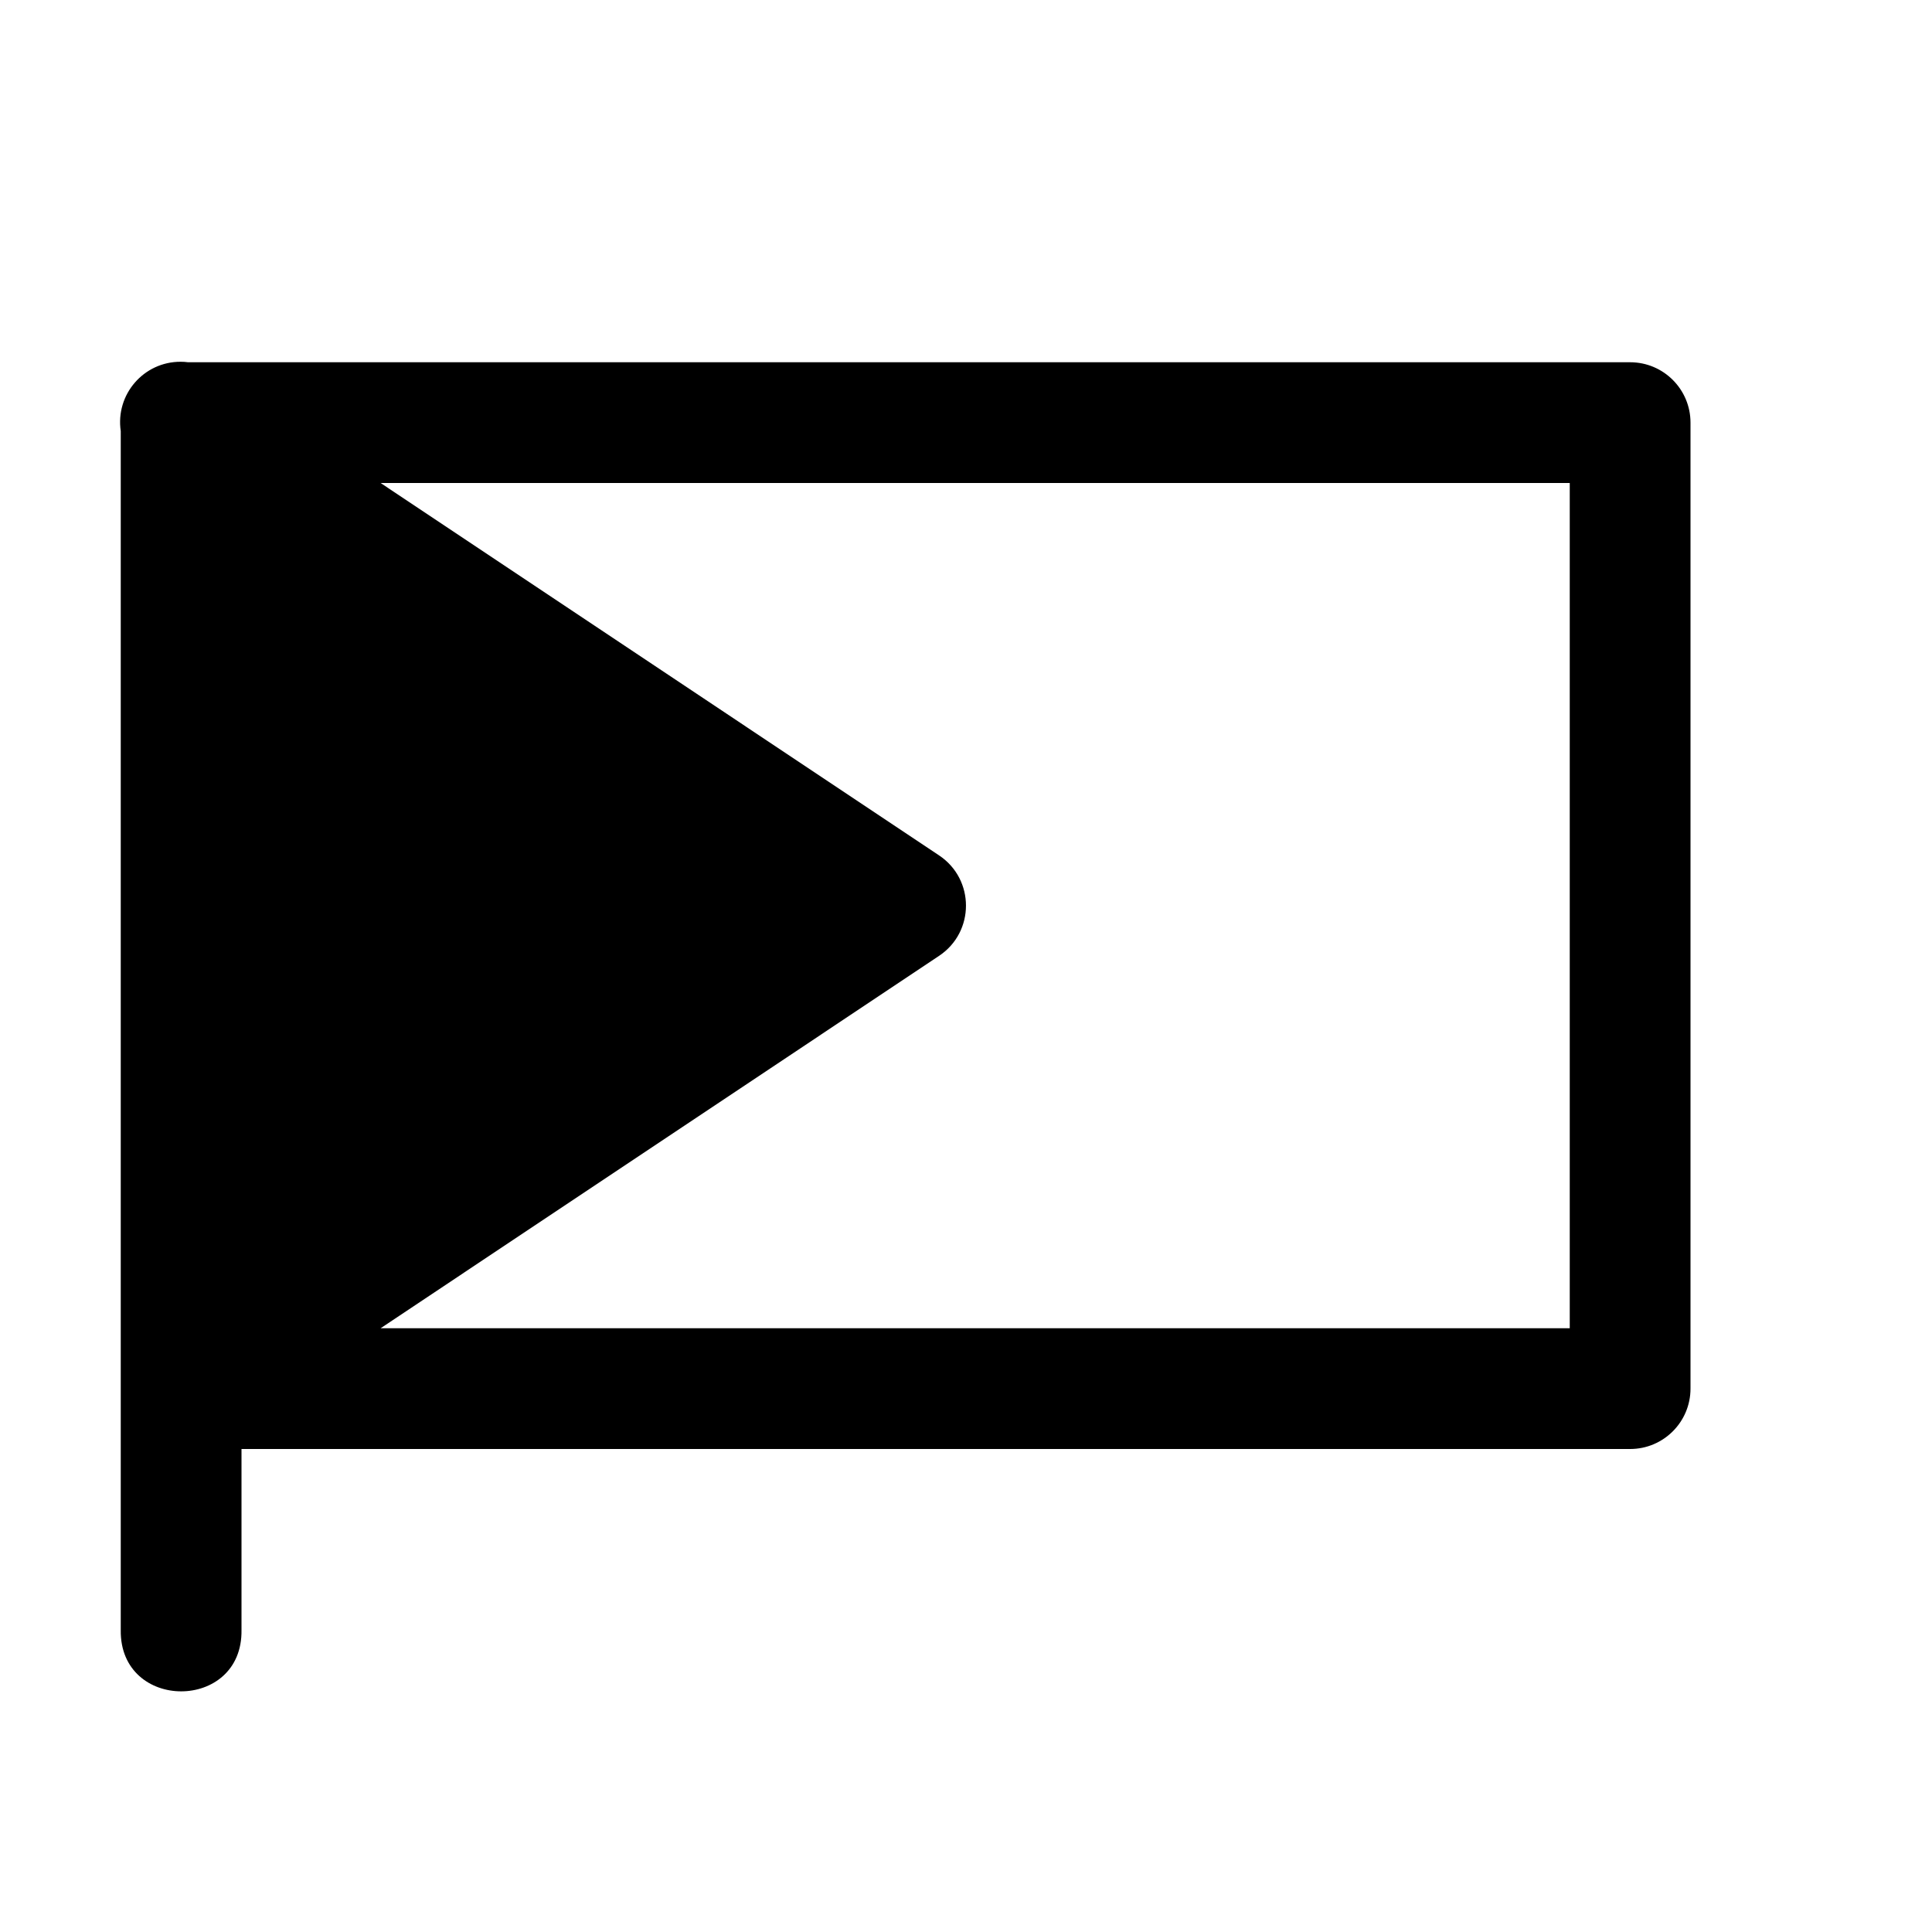
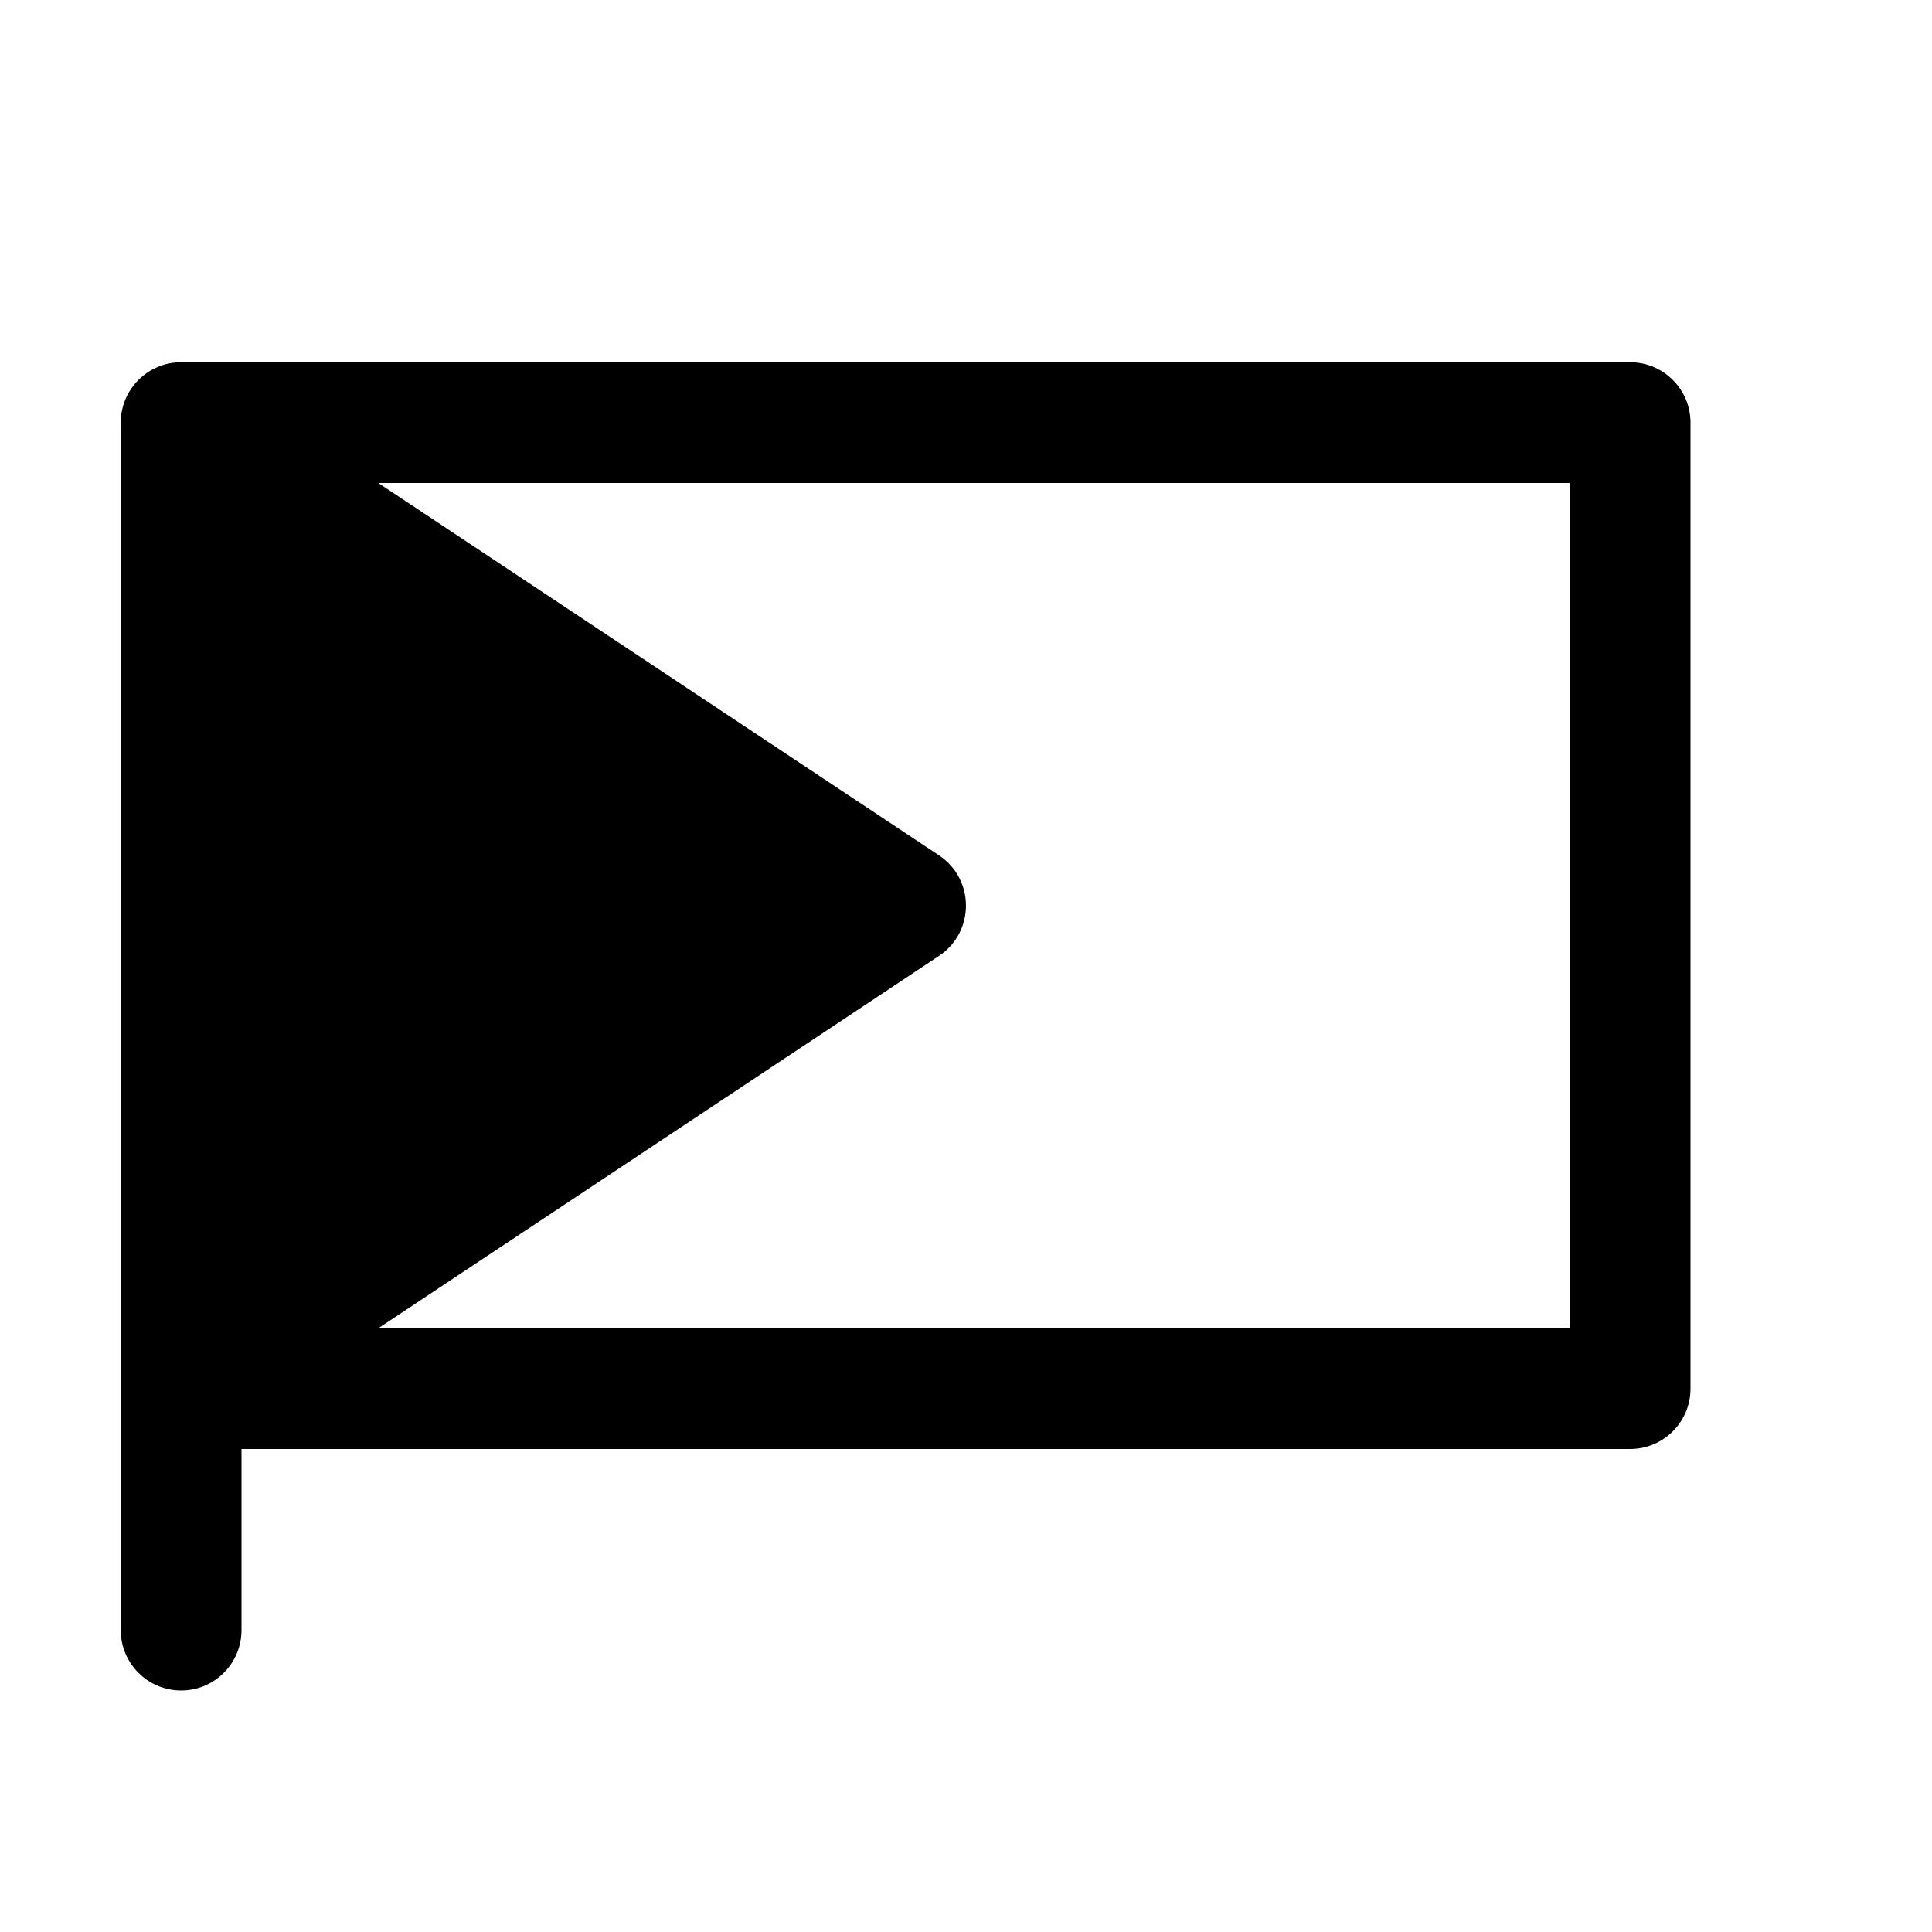
<svg xmlns="http://www.w3.org/2000/svg" width="16" height="16">
-   <path d="M 1.496,2.996 C 1.19,2.995 0.955,3.267 1.0,3.57 L 1,13.5 C 0.991,14.176 2.01,14.176 2,13.5 L 2,12.0 L 13.5,12.0 C 13.776,12.0 14,11.776 14,11.5 L 14,3.5 C 14,3.224 13.776,3.0 13.5,3.0 L 1.557,3.0 C 1.537,2.997 1.516,2.996 1.496,2.996 L 1.496,2.996 M 3.152,4.0 L 13.0,4.0 L 13.0,11.0 L 3.152,11.0 L 7.777,7.916 C 8.074,7.718 8.074,7.282 7.777,7.084 L 3.152,4.0" fill="#000" />
+   <path d="M 1.5,3.0 C 1.224,3.0 1.0,3.224 1.0,3.5 L 1.0,13.5 C 1.0,13.776 1.224,14.0 1.5,14.0 C 1.776,14.0 2.0,13.776 2.0,13.5 L 2.0,12.0 L 13.5,12.0 C 13.776,12.0 14.0,11.776 14.0,11.5 L 14.0,3.5 C 14.0,3.224 13.776,3.0 13.5,3.0 L 1.5,3.0 M 3.133,4.0 L 13.0,4.0 L 13.0,11.0 L 3.133,11.0 L 7.777,7.916 C 8.074,7.718 8.074,7.282 7.777,7.084 L 3.133,4.0" fill="#000" />
</svg>
